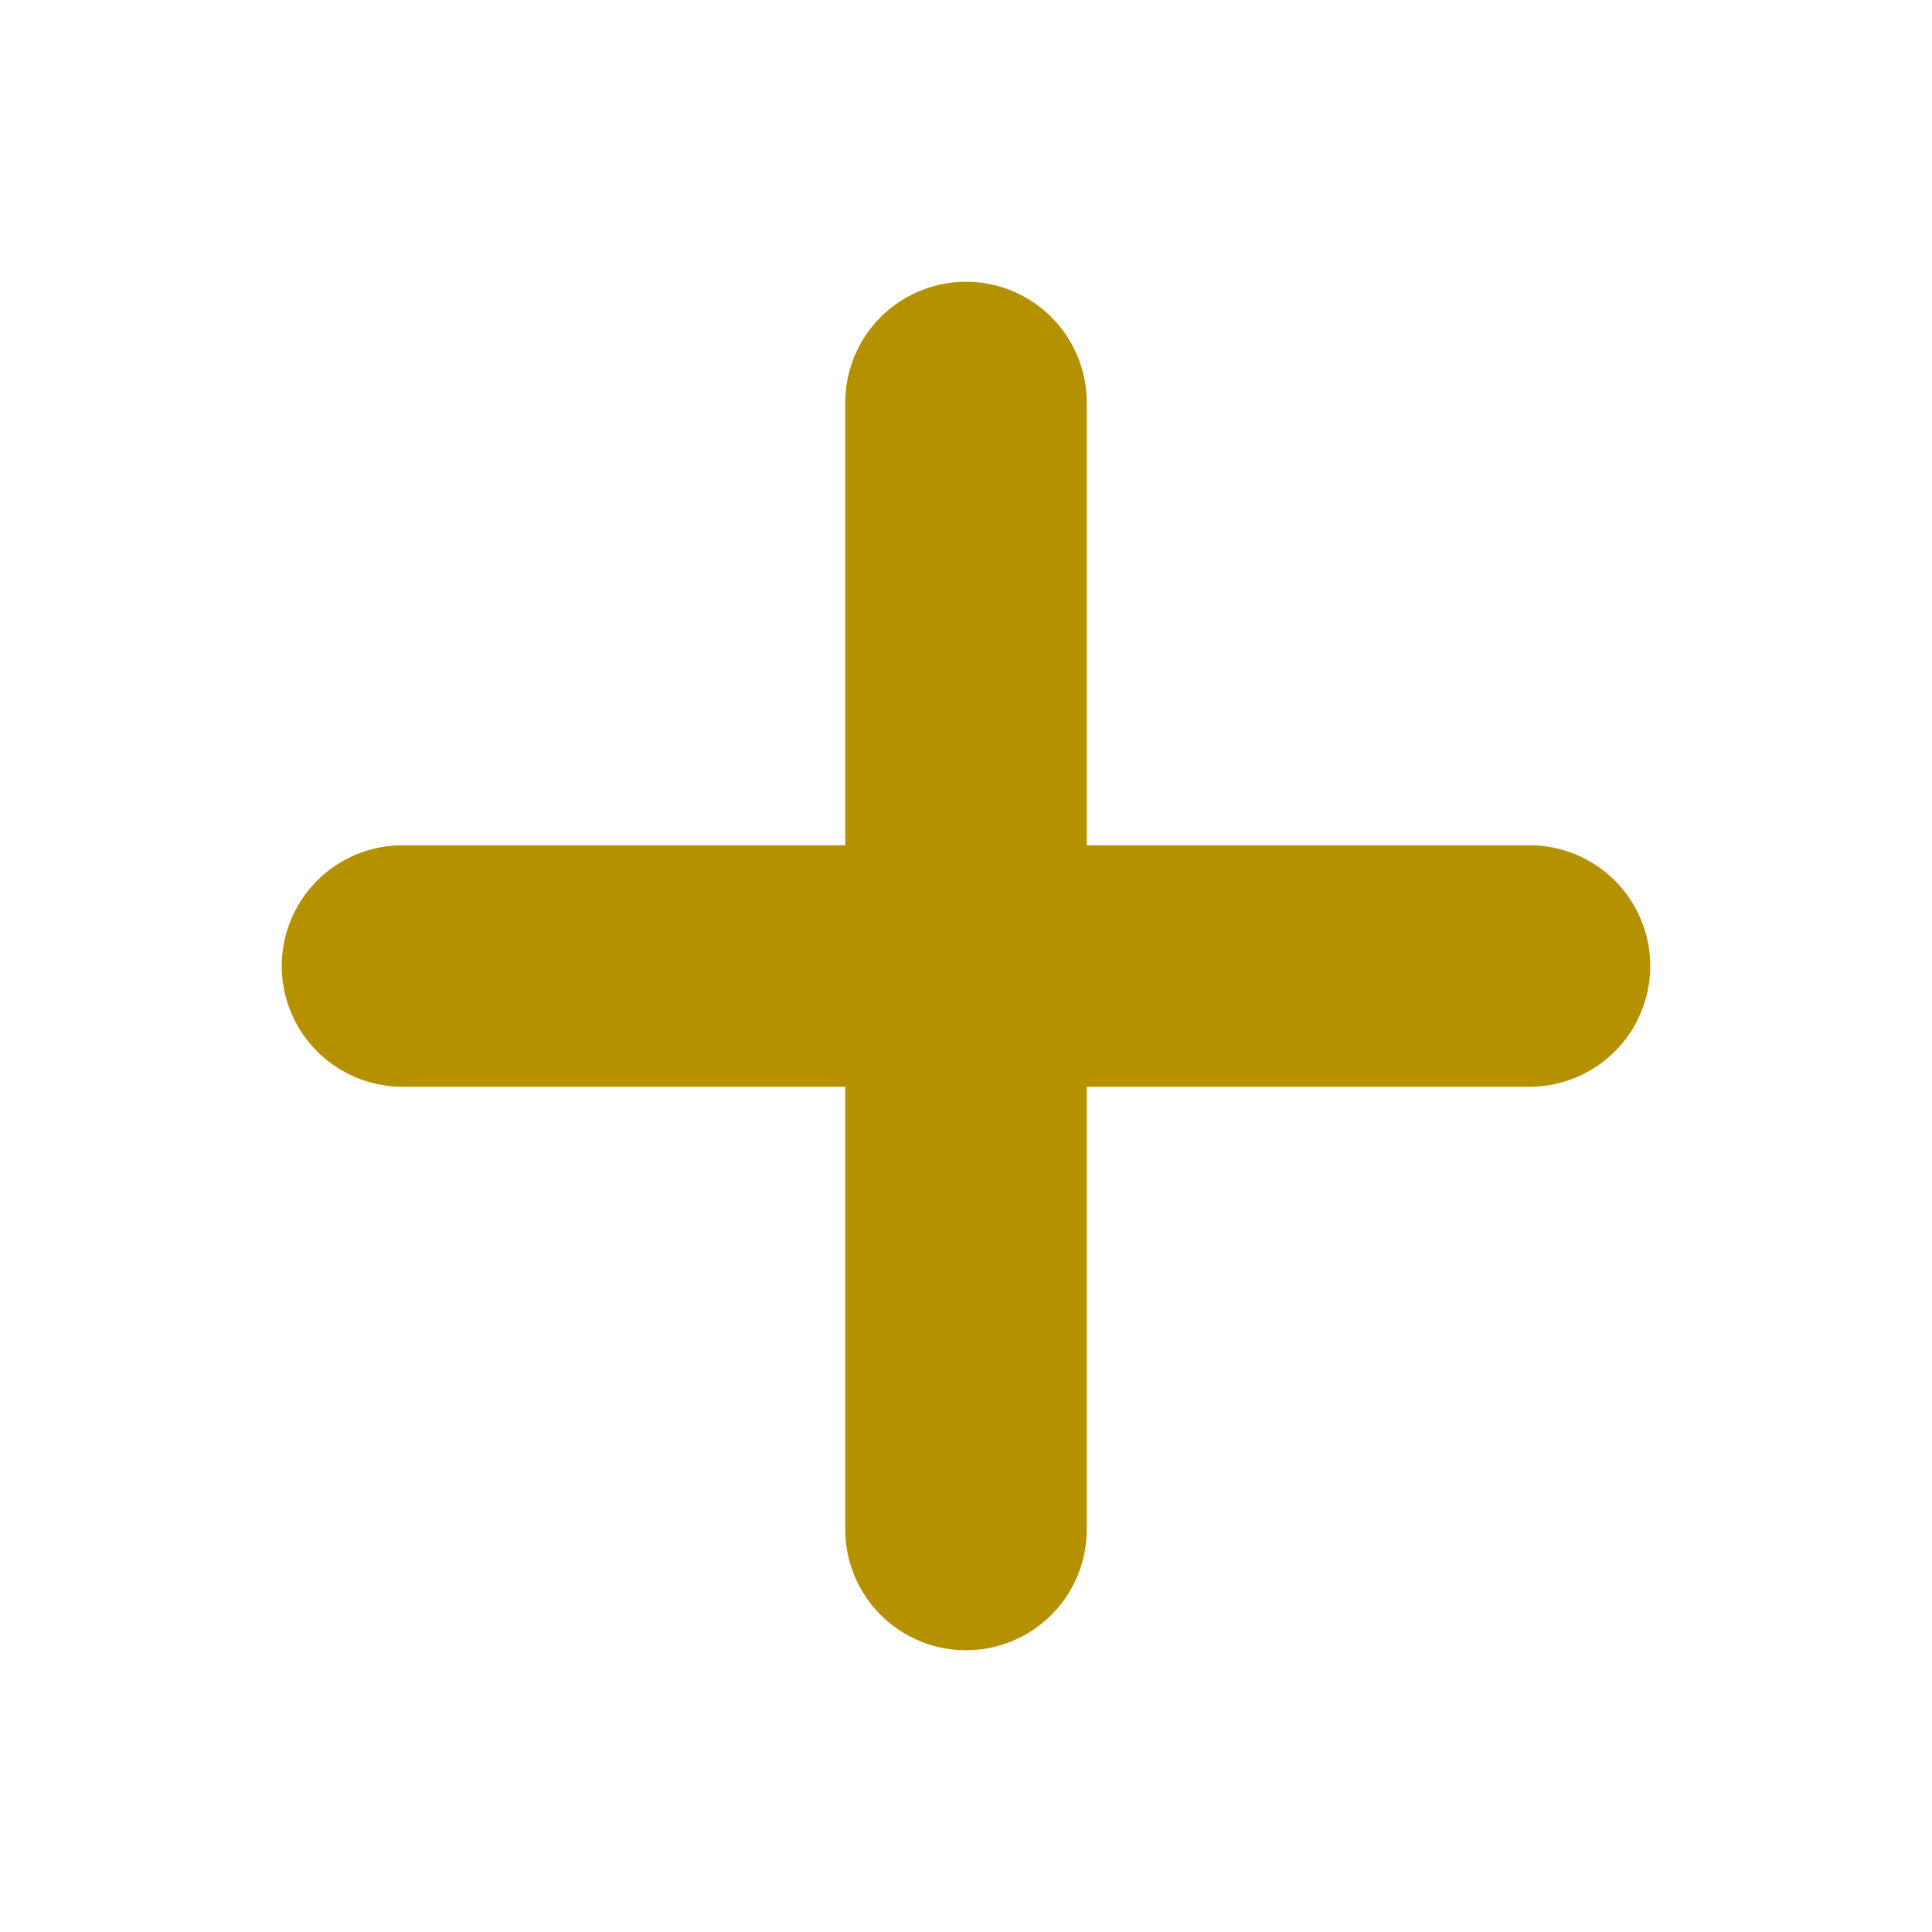
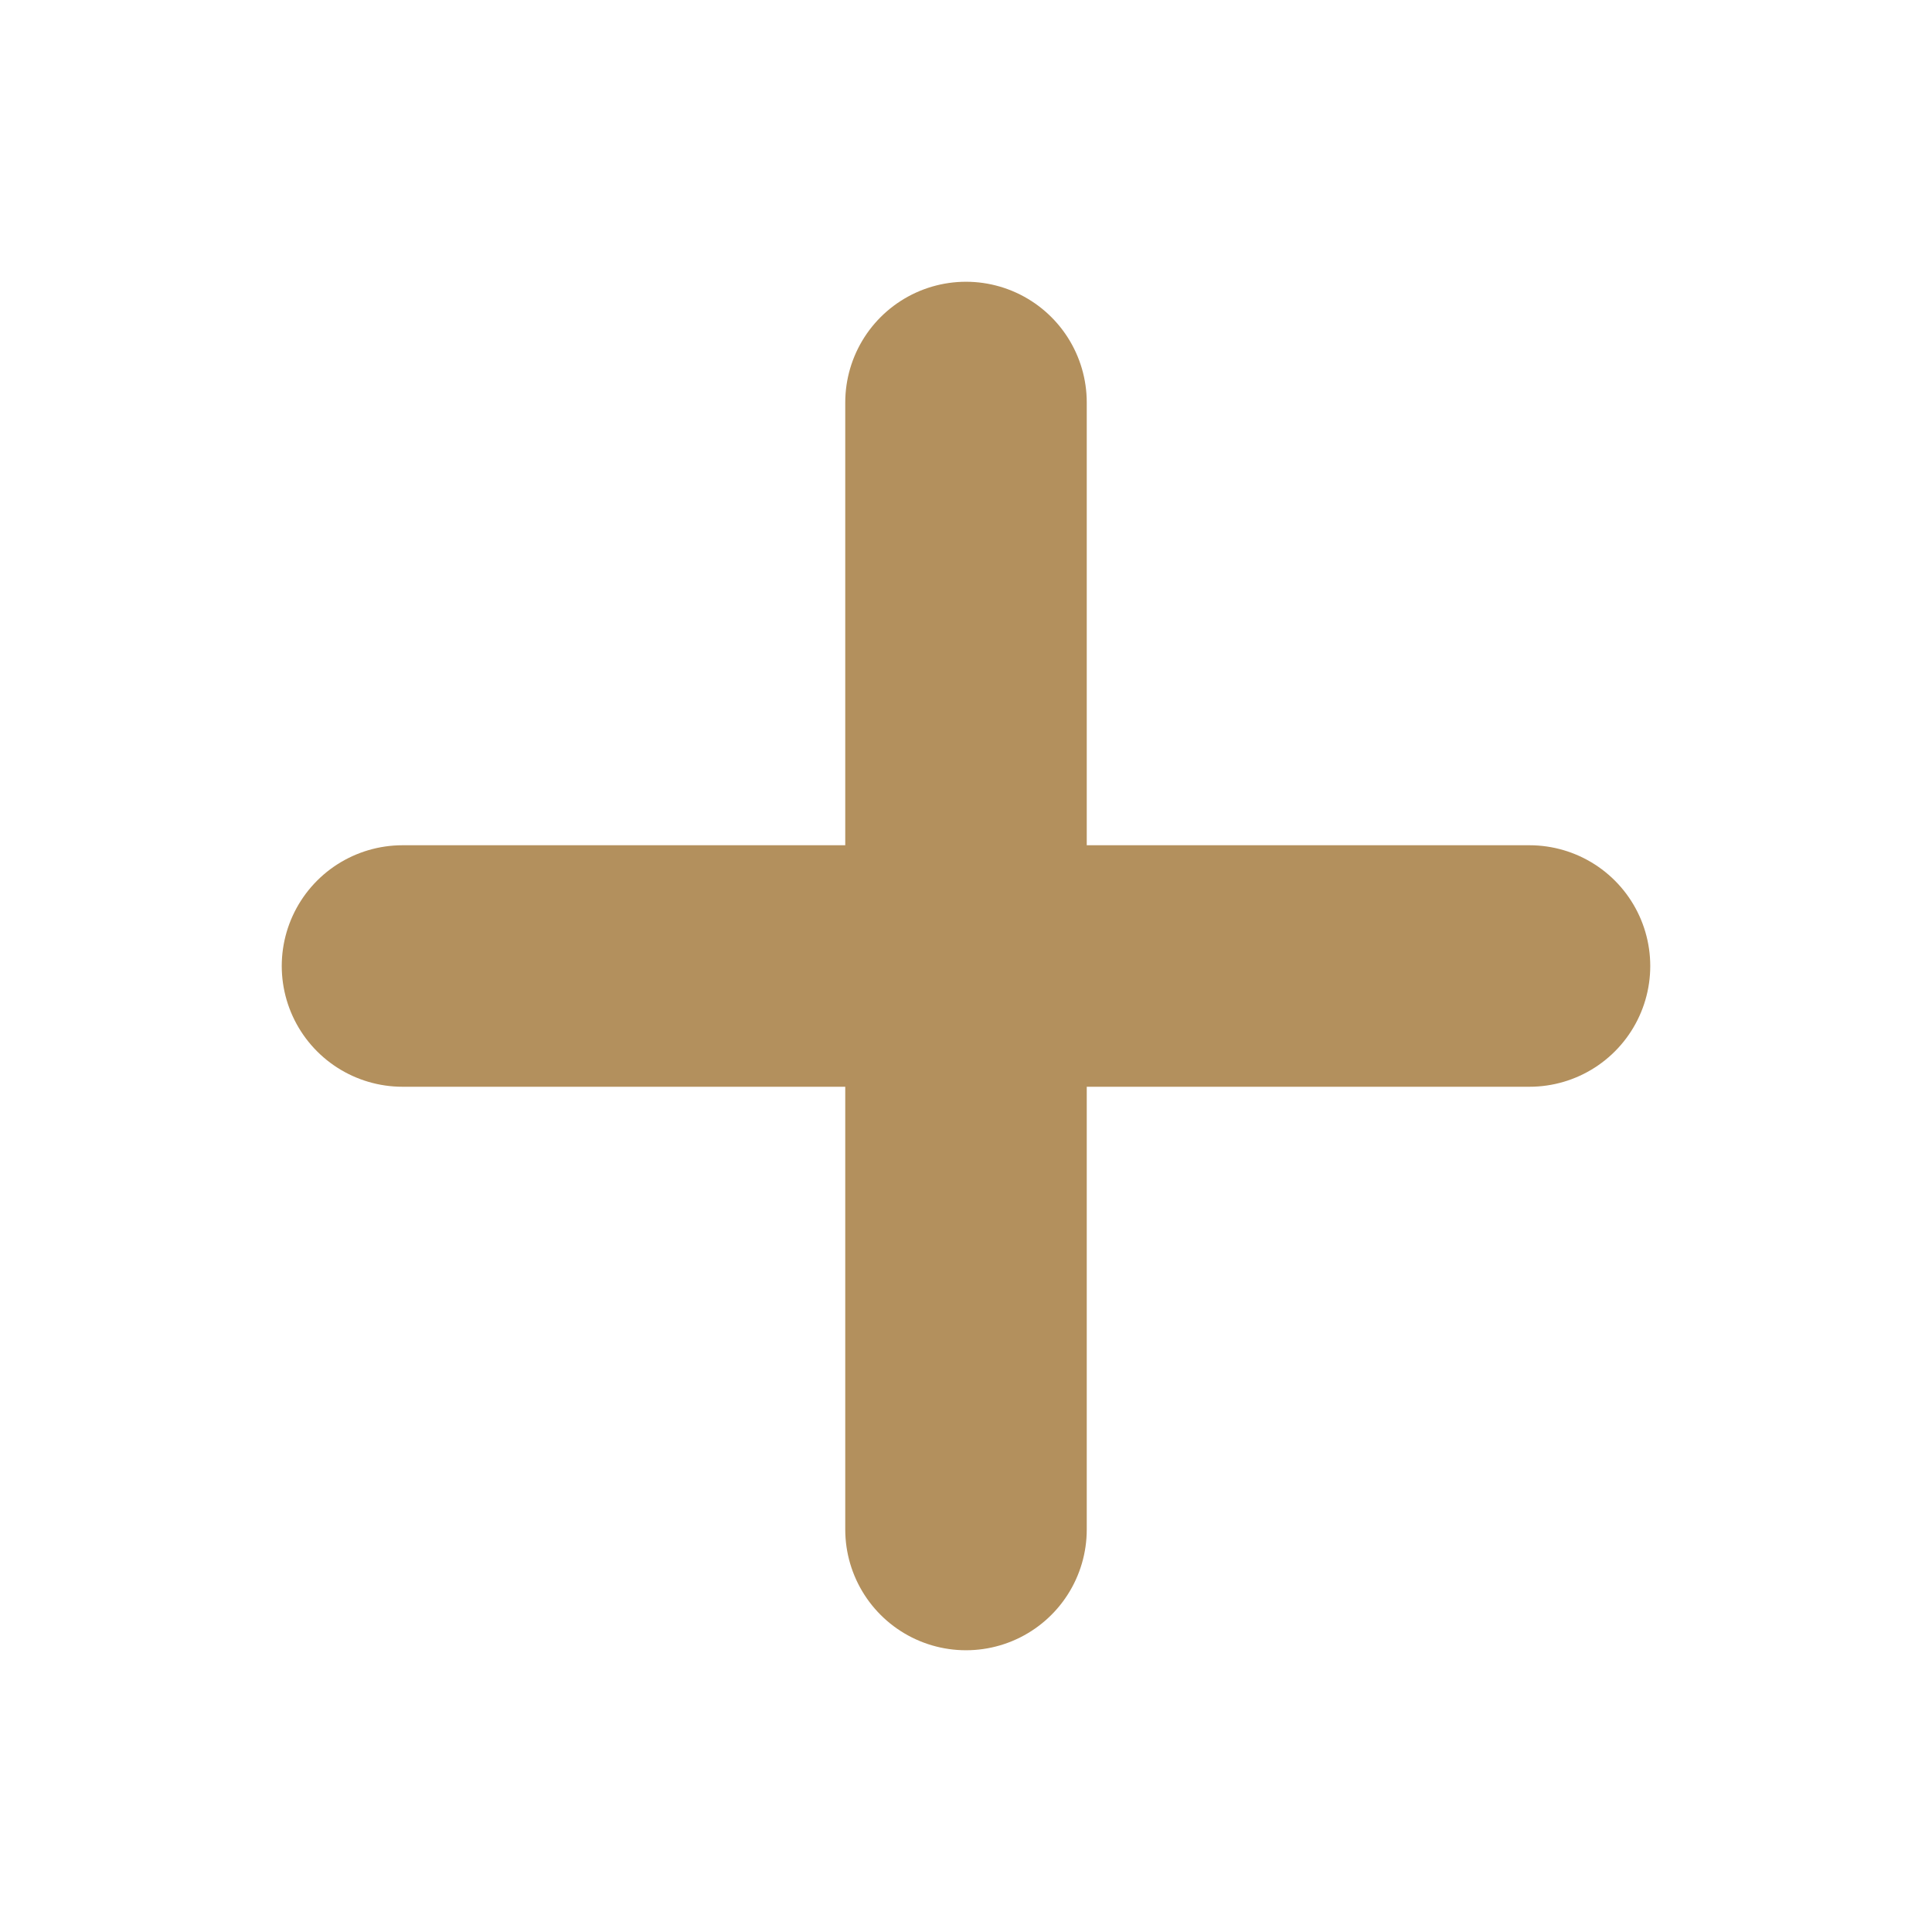
- <svg xmlns="http://www.w3.org/2000/svg" width="32" height="32" viewBox="0 0 24 24" fill="none" stroke="#b59100" stroke-width="3" stroke-linecap="round" stroke-linejoin="round">
+ <svg xmlns="http://www.w3.org/2000/svg" width="32" height="32" viewBox="0 0 24 24" fill="none" stroke="#b3905d" stroke-width="3" stroke-linecap="round" stroke-linejoin="round">
  <line x1="12" y1="5" x2="12" y2="19" />
  <line x1="5" y1="12" x2="19" y2="12" />
</svg>
